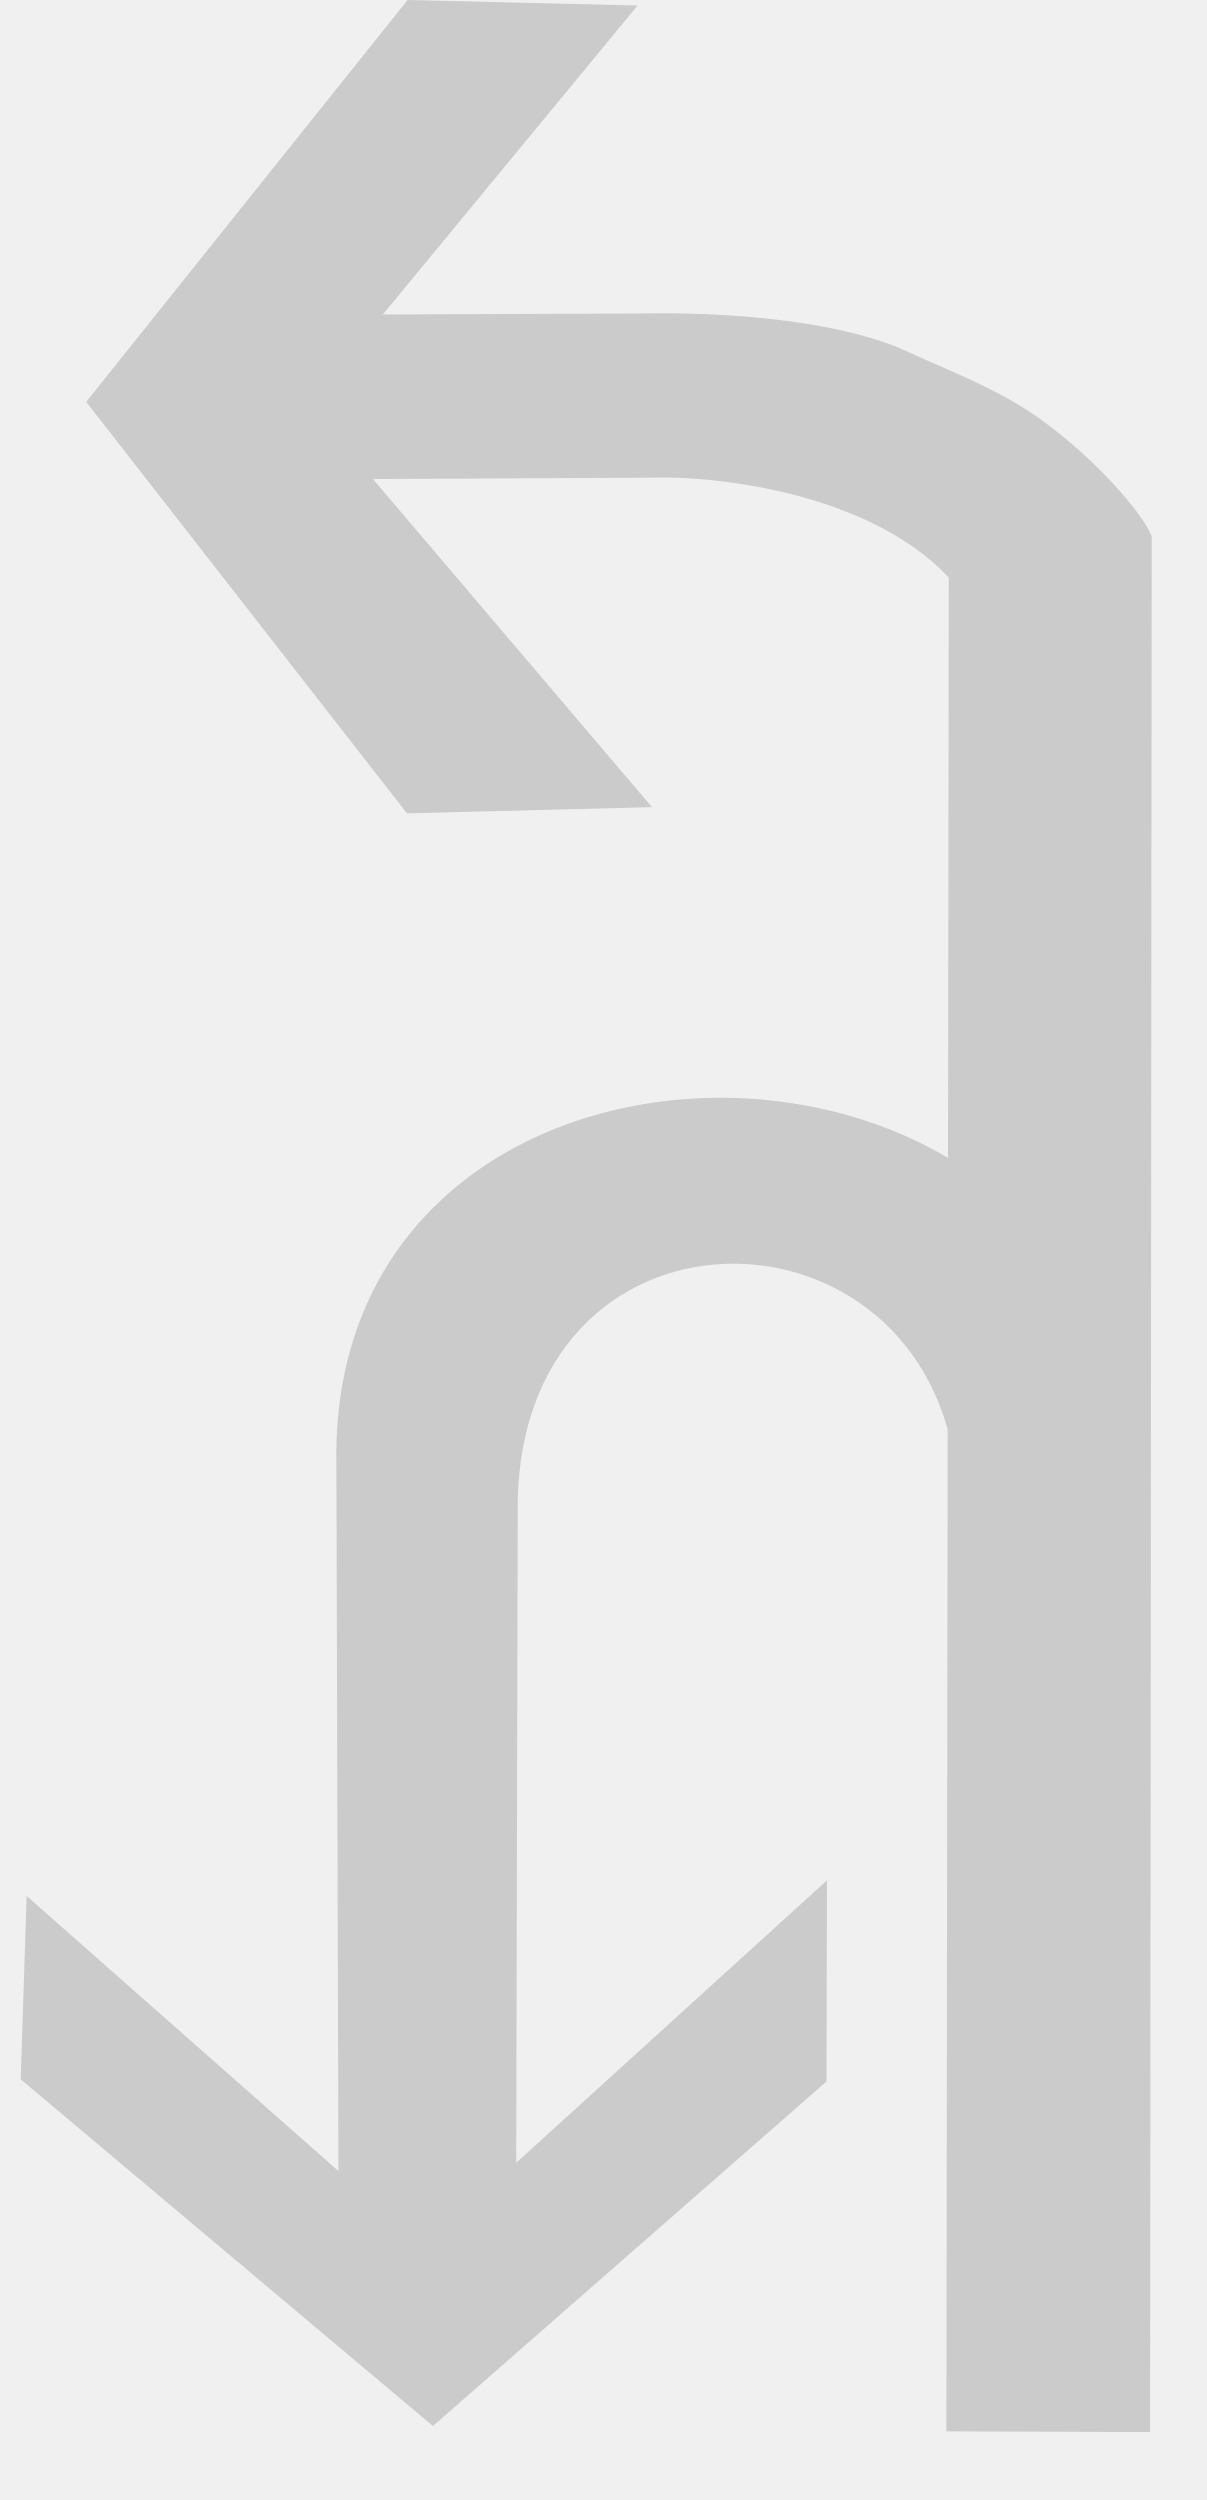
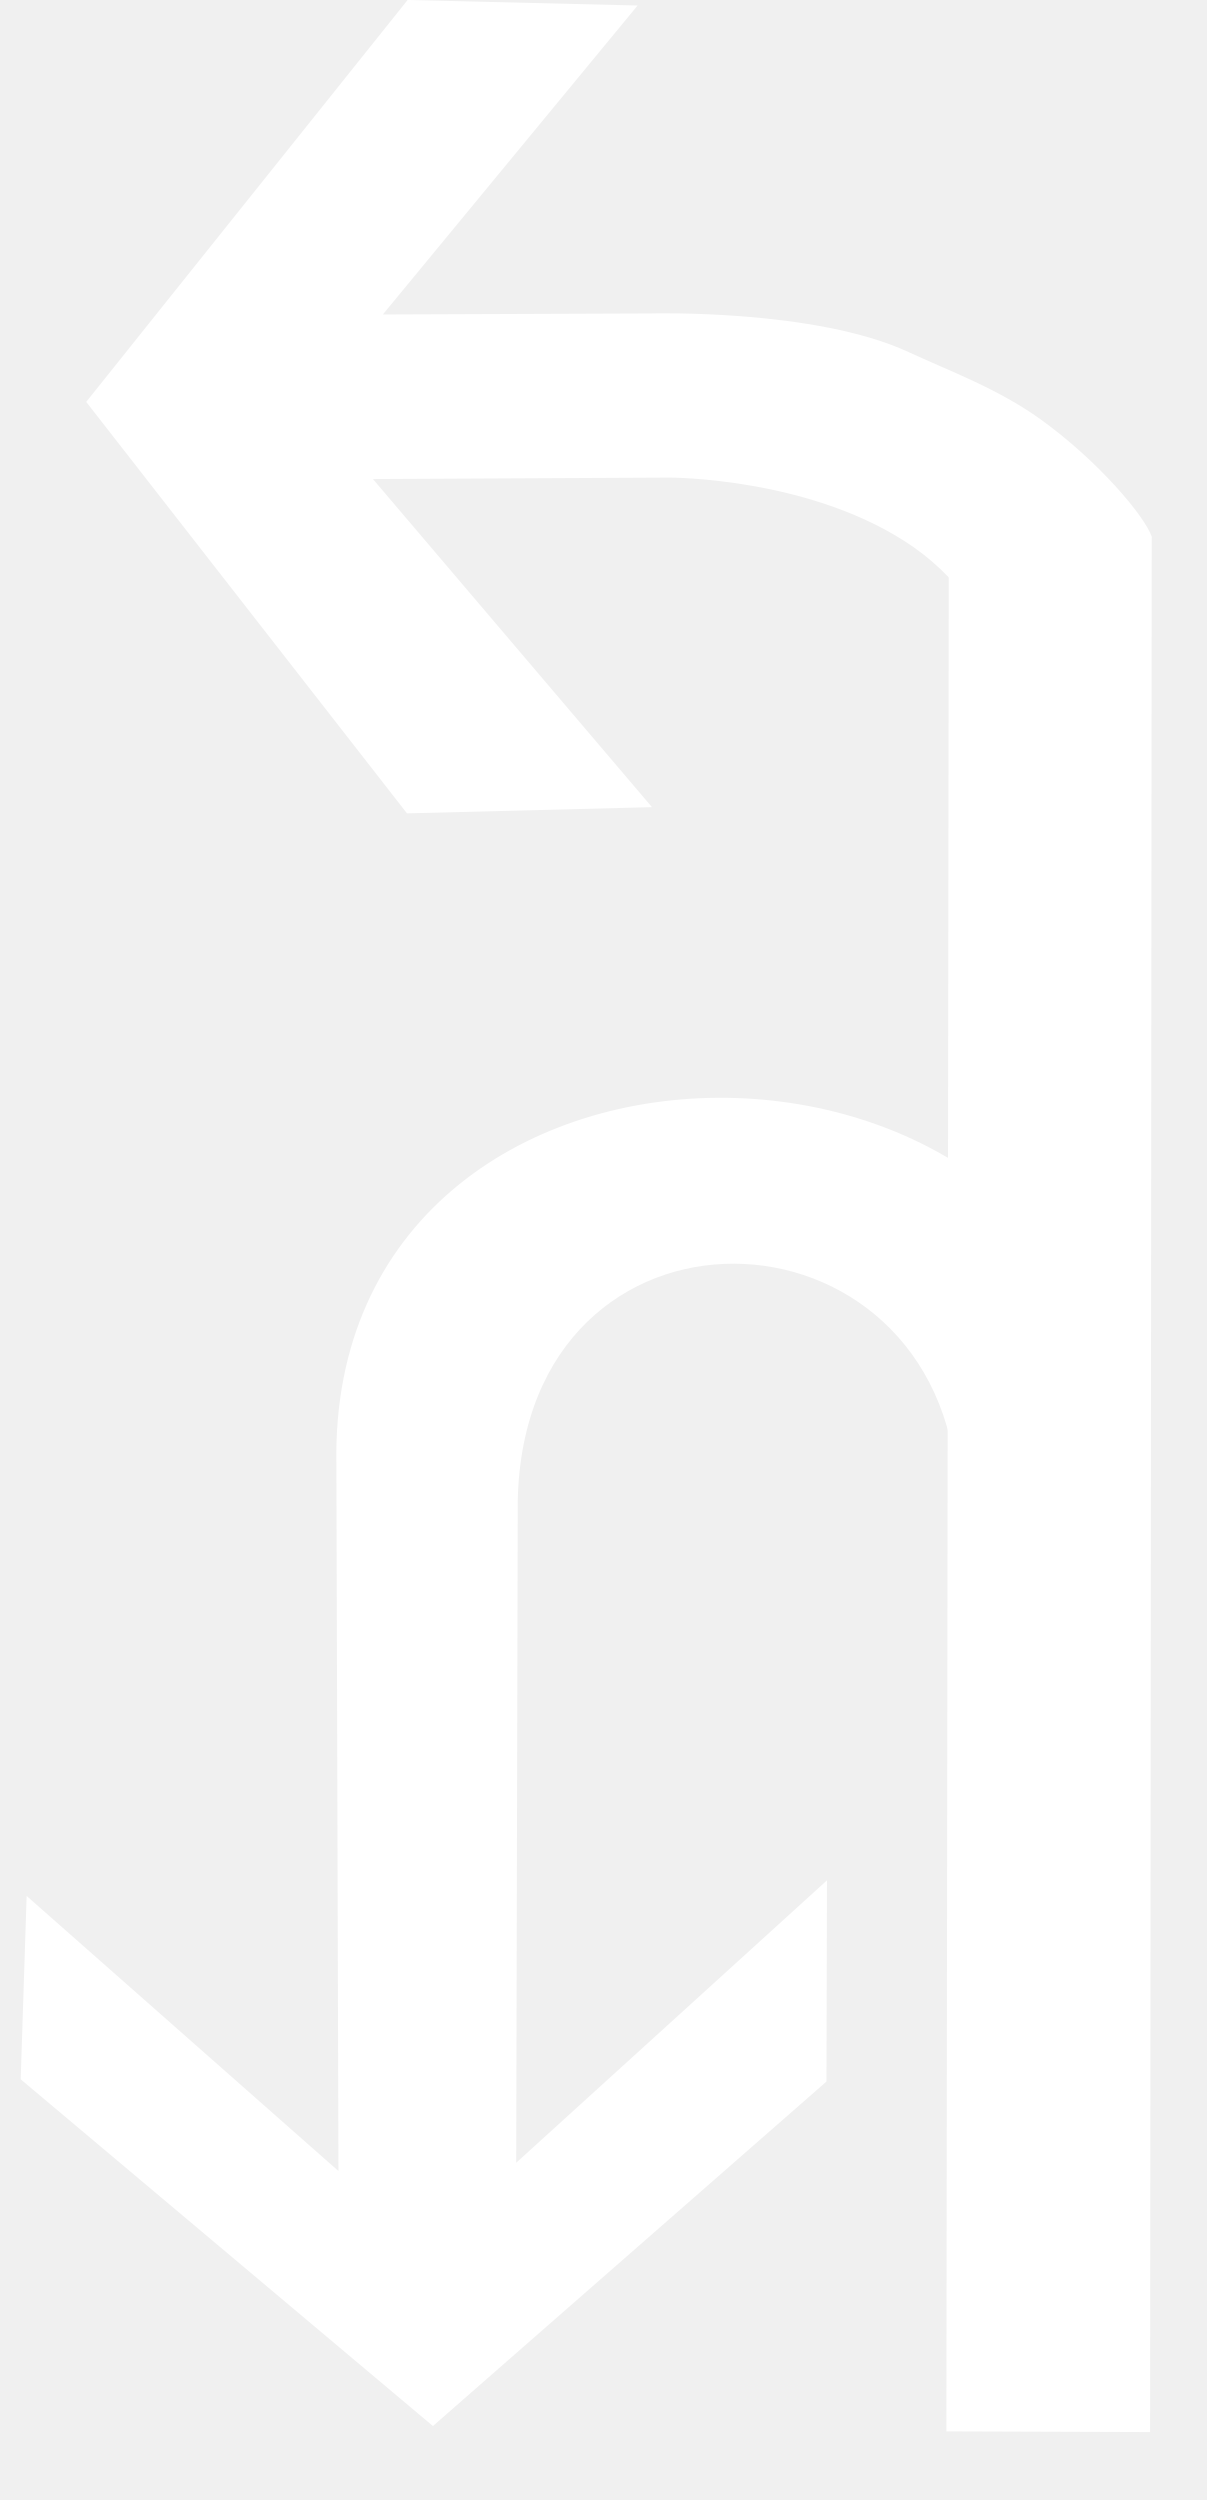
<svg xmlns="http://www.w3.org/2000/svg" width="14px" height="29px" viewBox="0 0 14 29" version="1.1">
  <g id="待定" stroke="none" stroke-width="1" fill="none" fill-rule="evenodd">
-     <g id="工具栏汇总复制" transform="translate(-1385, -695)" fill="#CBCBCB">
+     <g id="工具栏汇总复制" transform="translate(-1385, -695)" fill="#FFFFFF">
      <g id="编组-25" transform="translate(1382, 615)">
        <g id="8" transform="translate(3, 79)">
          <polygon id="Fill-1" points="11.006 7.364 10.978 29.204 13.341 29.212 13.36 7.226" />
          <g id="编组" transform="translate(0, 0.212)">
            <path d="M13.36,7.013 C13.276,6.771 12.738,6.133 12.073,5.654 C11.577,5.296 11.001,5.087 10.539,4.872 C9.457,4.37 7.55,4.424 7.55,4.424 L4.441,4.436 L7.396,0.852 L4.728,0.788 L1,5.45 L4.721,10.223 L7.563,10.151 L4.326,6.345 L7.762,6.328 C7.762,6.328 9.44,6.322 10.606,7.141 C11.772,7.961 12.066,9.607 12.073,10.006 C12.081,10.804 13.577,8.027 13.281,7.181 L13.36,7.013 Z" id="Fill-2" />
            <path d="M13.033,17.653 C12.758,12.13 3.798,12.121 3.902,17.773 L3.926,25.972 L0.309,22.781 L0.24,24.908 L5.022,28.93 L9.587,24.934 L9.593,22.6 L5.988,25.876 L6.006,18.188 C6.091,14.481 10.917,14.618 11.11,18.09 L13.033,17.653 Z" id="Fill-6" />
          </g>
        </g>
      </g>
    </g>
  </g>
</svg>
